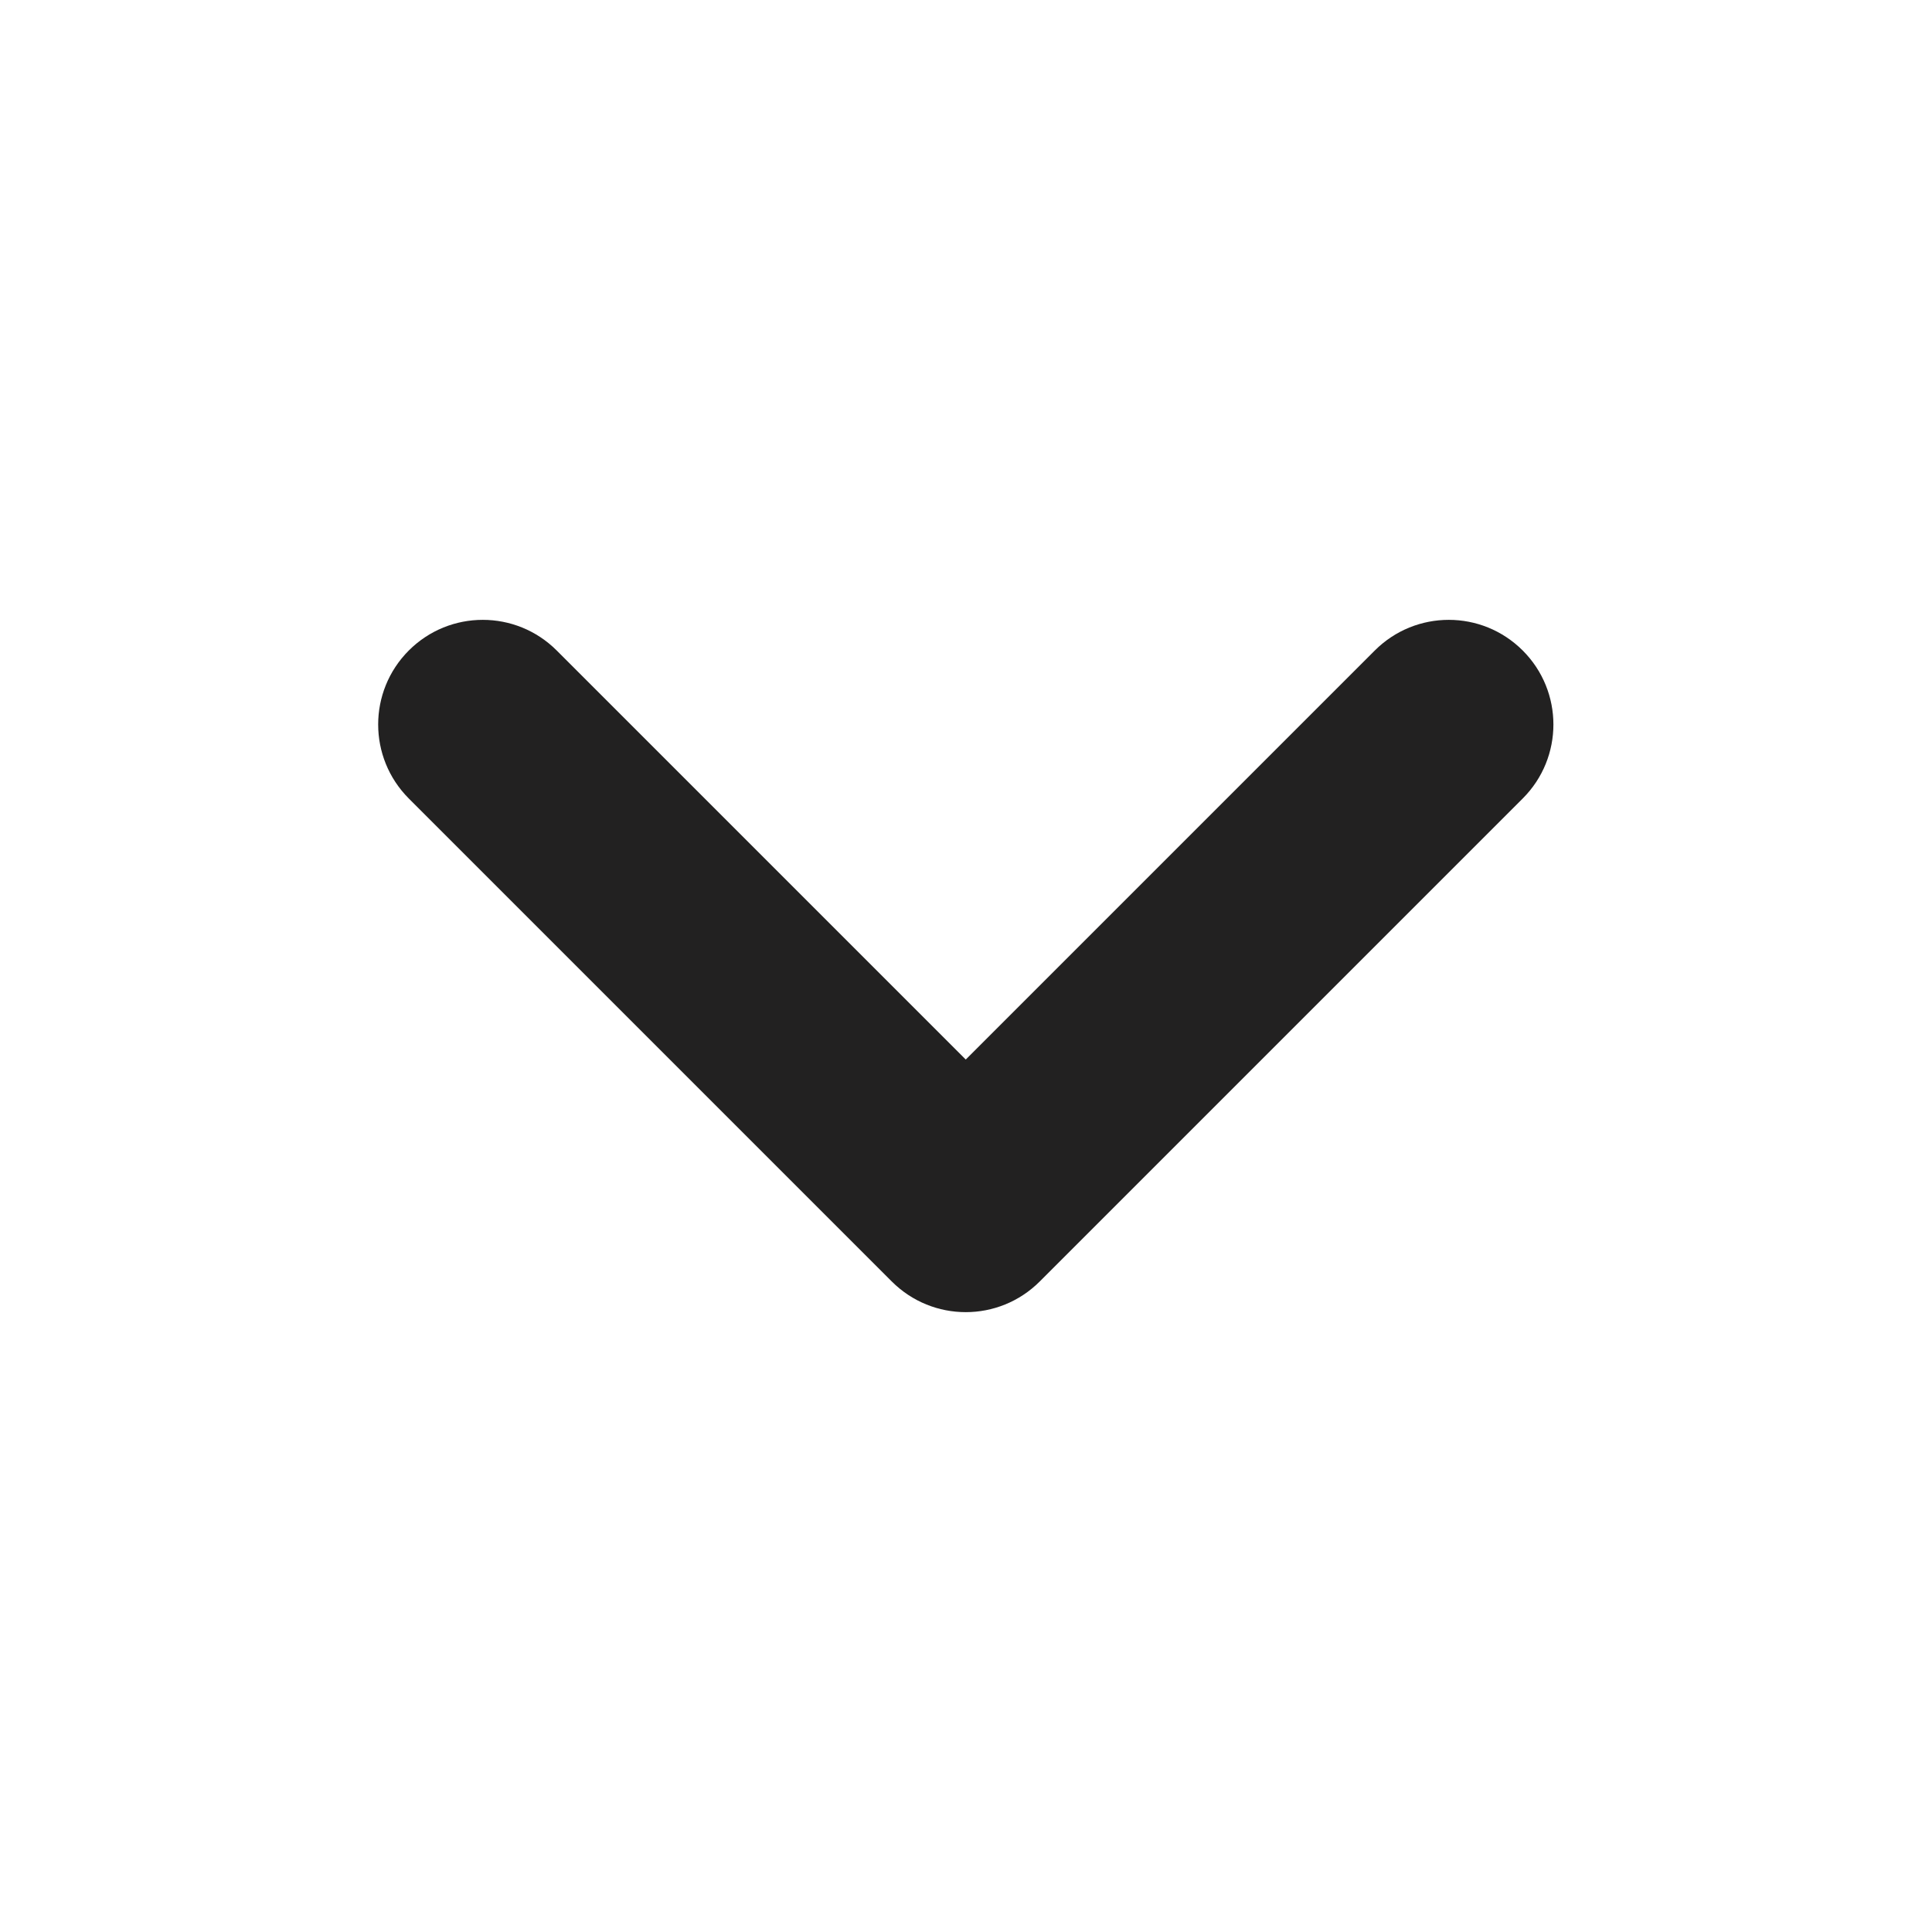
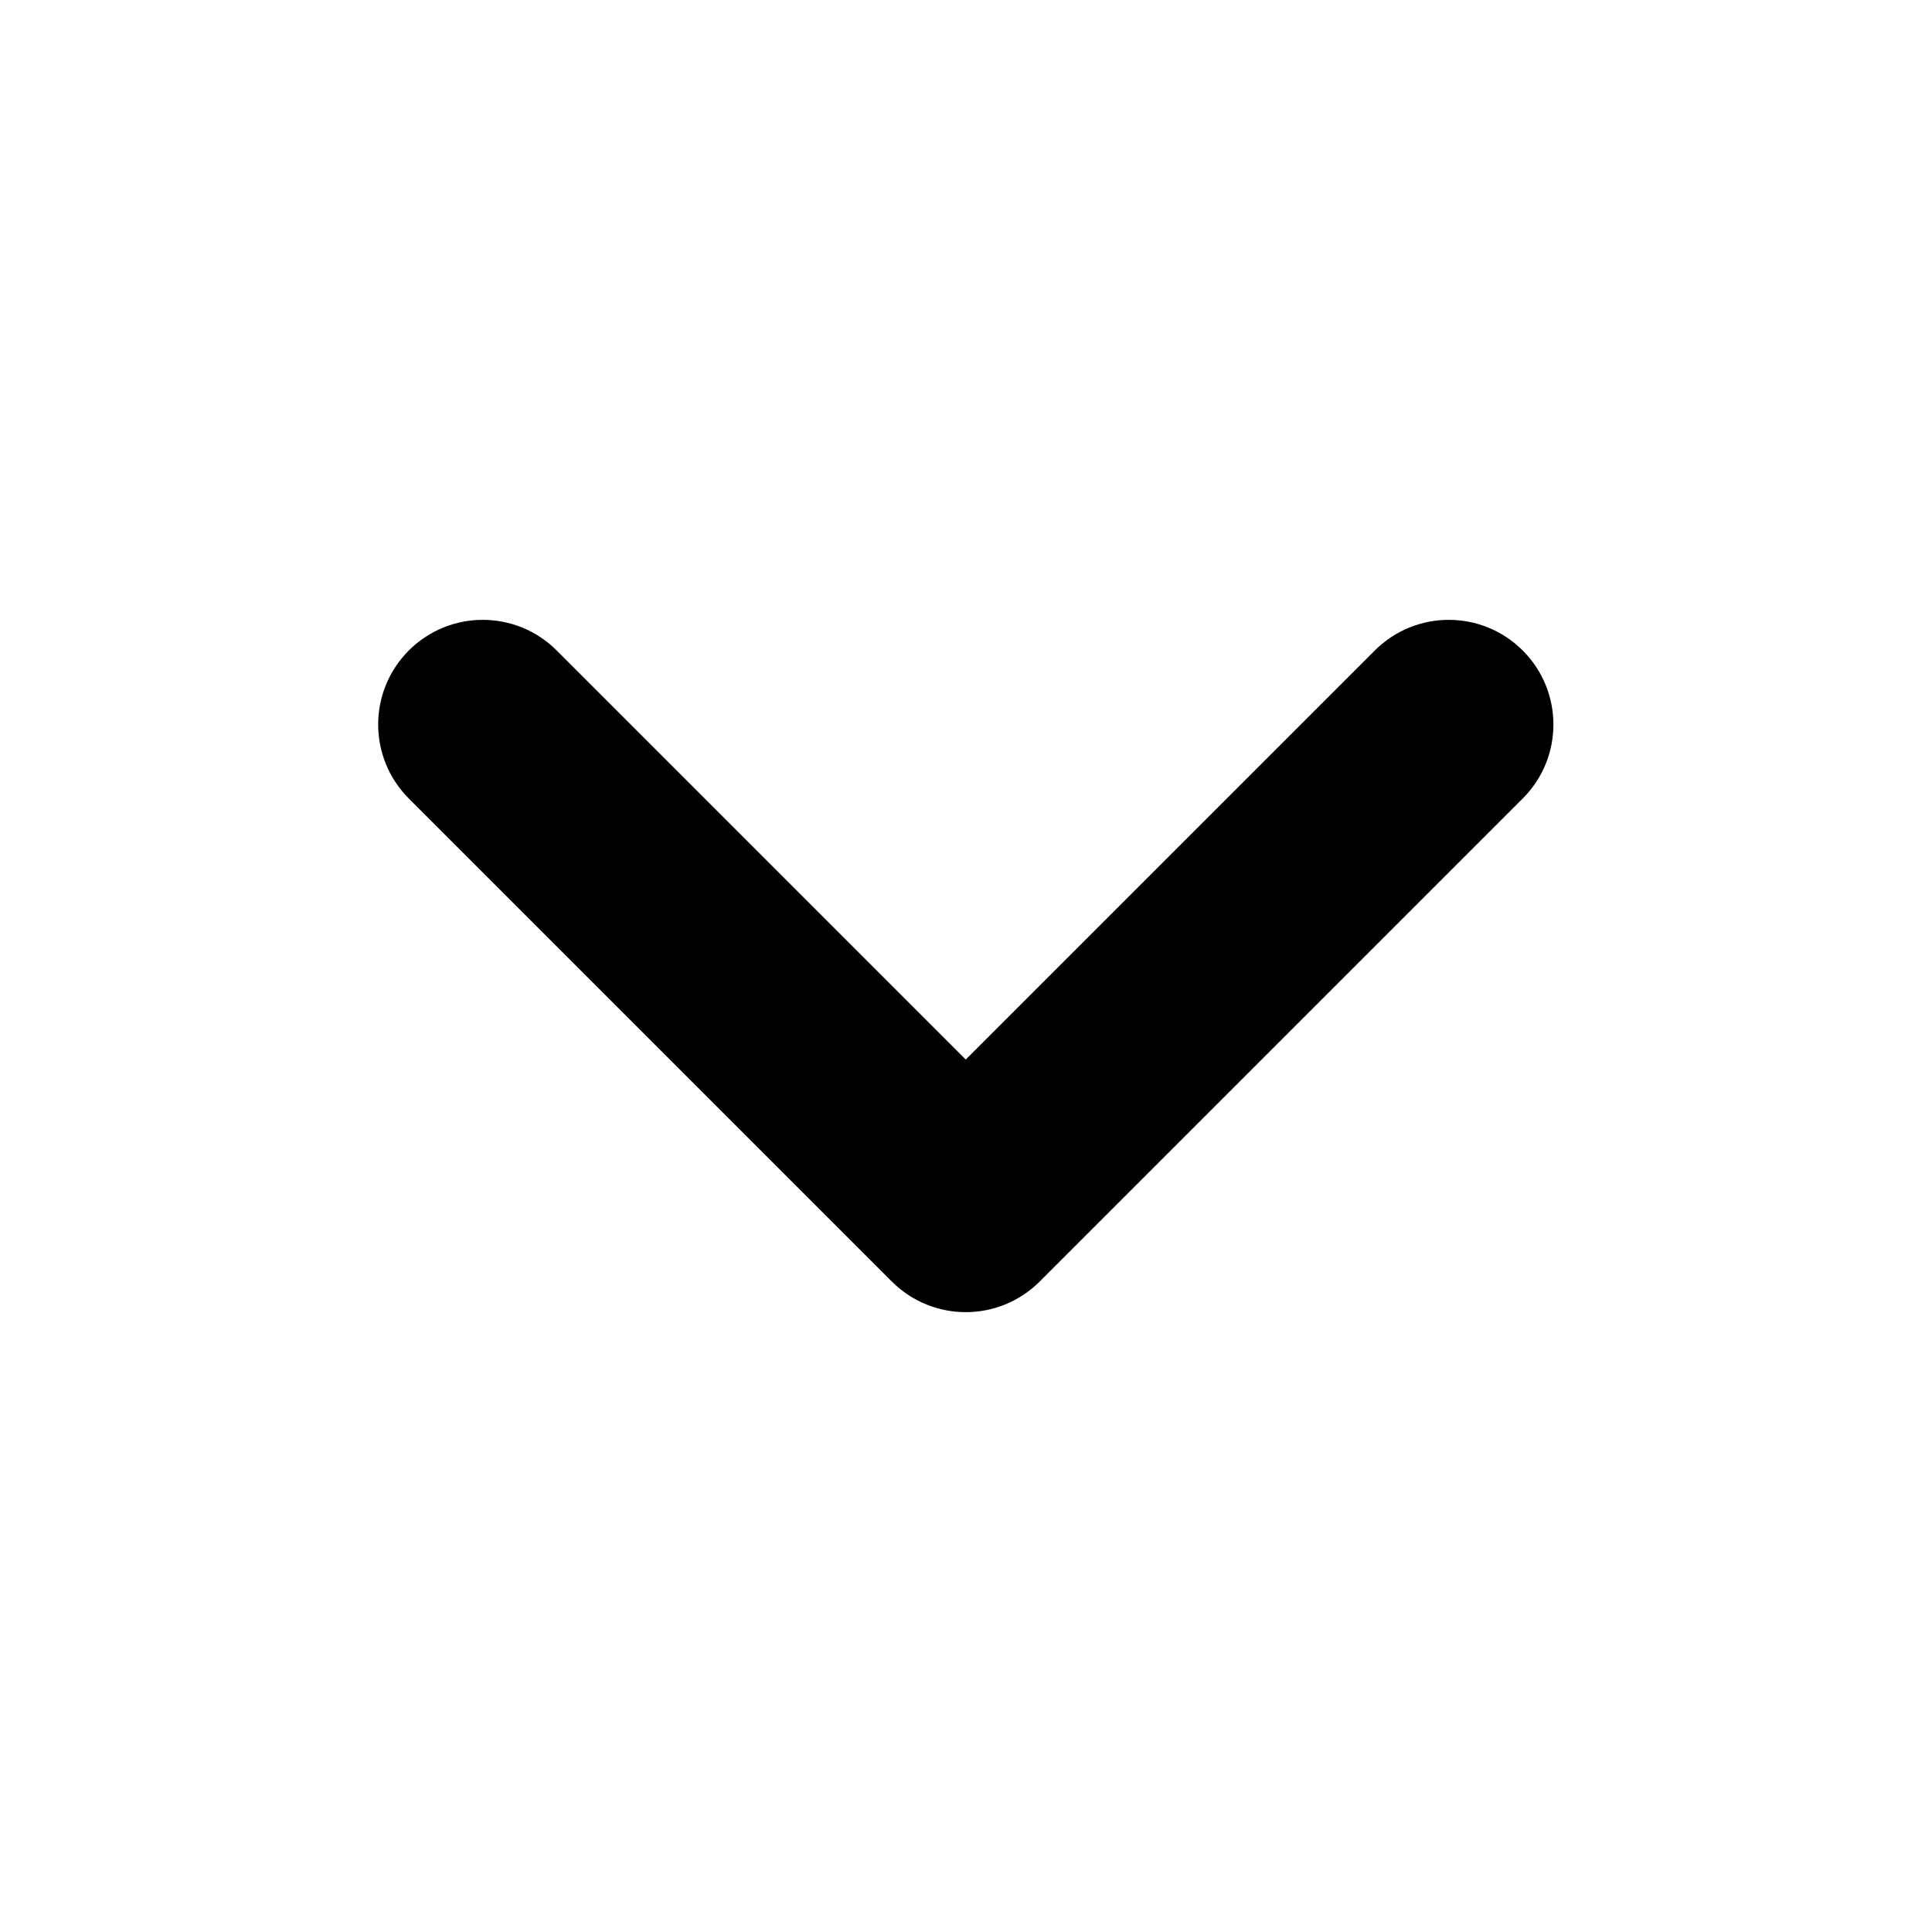
- <svg xmlns="http://www.w3.org/2000/svg" width="24" height="24" viewBox="0 0 24 24" fill="none">
-   <path d="M18.916 9.919C19.424 9.411 19.424 8.589 18.916 8.081C18.408 7.573 17.586 7.573 17.078 8.081L11.997 13.162L6.916 8.081C6.408 7.573 5.586 7.573 5.078 8.081C4.571 8.589 4.571 9.411 5.078 9.919L11.078 15.919C11.586 16.427 12.408 16.427 12.916 15.919L18.916 9.919Z" fill="#222121" />
+ <svg xmlns="http://www.w3.org/2000/svg" viewBox="0 0 24 24" fill="currentColor">
+   <path d="M18.916 9.919C19.424 9.411 19.424 8.589 18.916 8.081C18.408 7.573 17.586 7.573 17.078 8.081L11.997 13.162L6.916 8.081C6.408 7.573 5.586 7.573 5.078 8.081C4.571 8.589 4.571 9.411 5.078 9.919L11.078 15.919C11.586 16.427 12.408 16.427 12.916 15.919L18.916 9.919Z" fill="currentColor" />
</svg>
